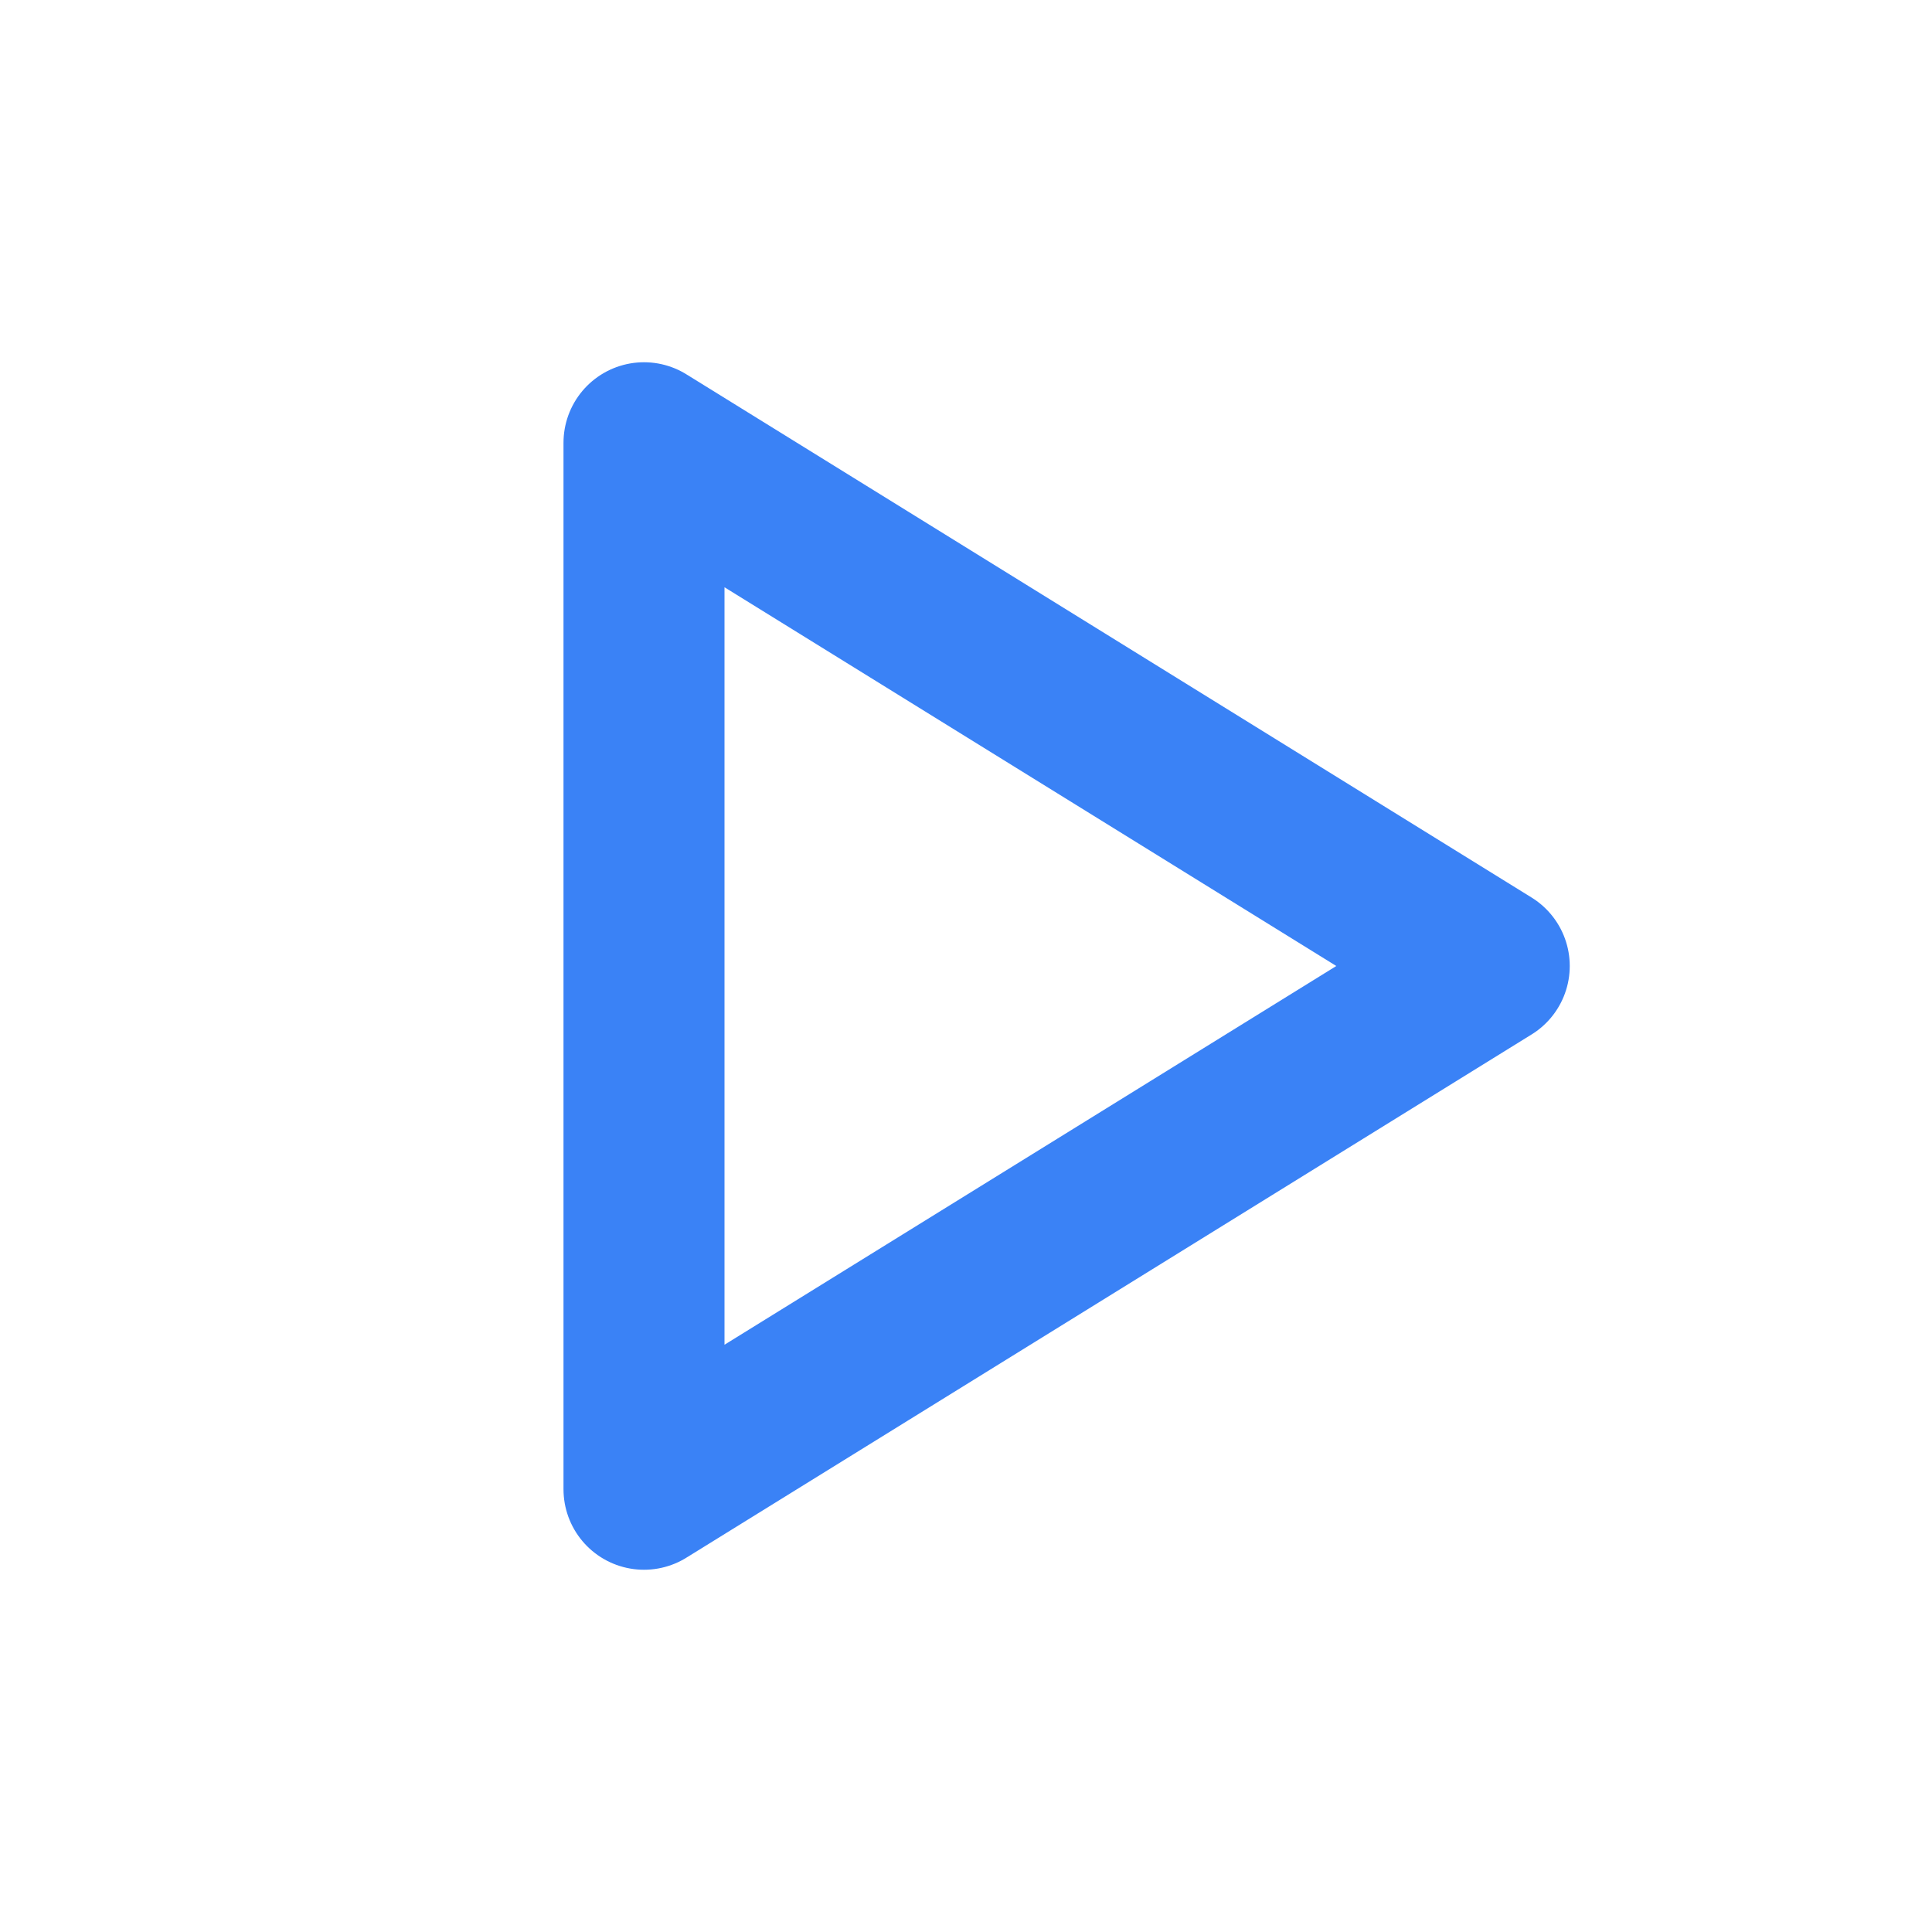
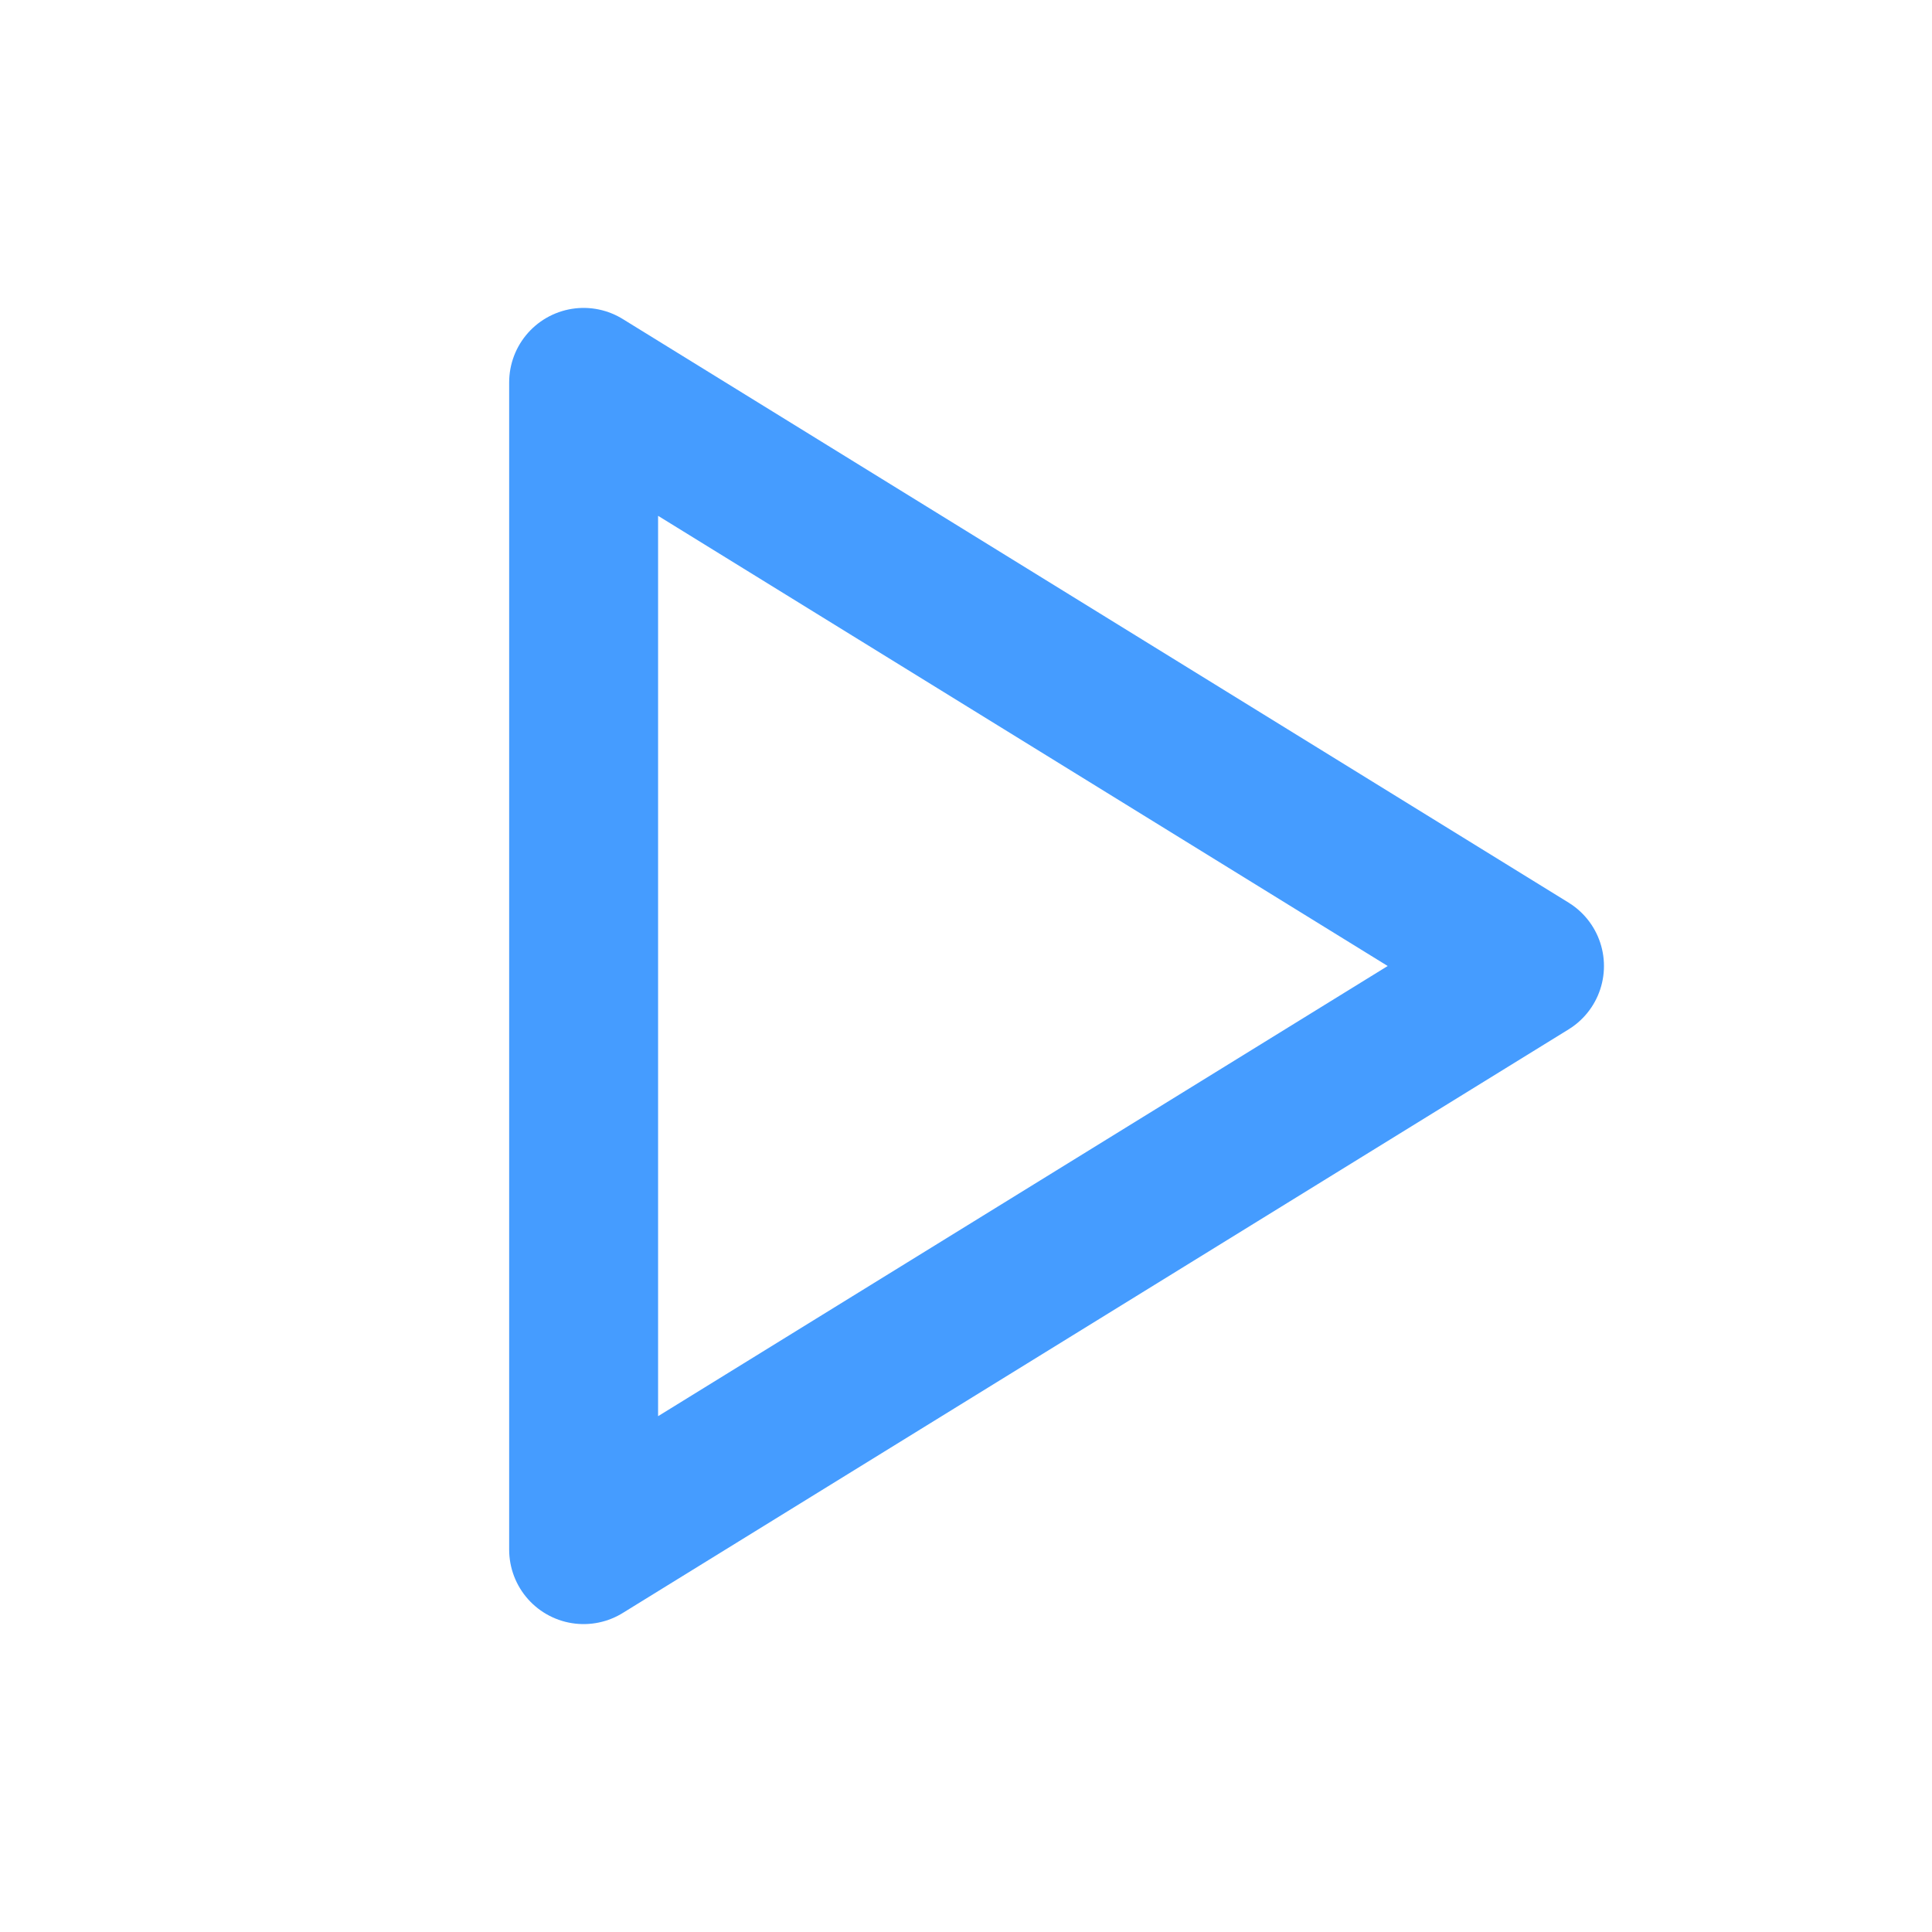
- <svg xmlns="http://www.w3.org/2000/svg" width="20" height="20" viewBox="0 0 24 24" fill="none" stroke="currentColor" stroke-width="2" stroke-linecap="round" stroke-linejoin="round" color="#3A82F6" role="img" aria-label="Run icon">
-   <path d="M8 5.5v13l10.5-6.5L8 5.5Z" />
+ <svg xmlns="http://www.w3.org/2000/svg" width="20" height="20" viewBox="0 0 24 24" fill="none" stroke="currentColor" stroke-width="1.85" stroke-linecap="round" stroke-linejoin="round" color="#459CFF" role="img" aria-label="Run">
+   <path d="M7.25 4.75 19 12 7.25 19.25V4.75Z" />
</svg>
